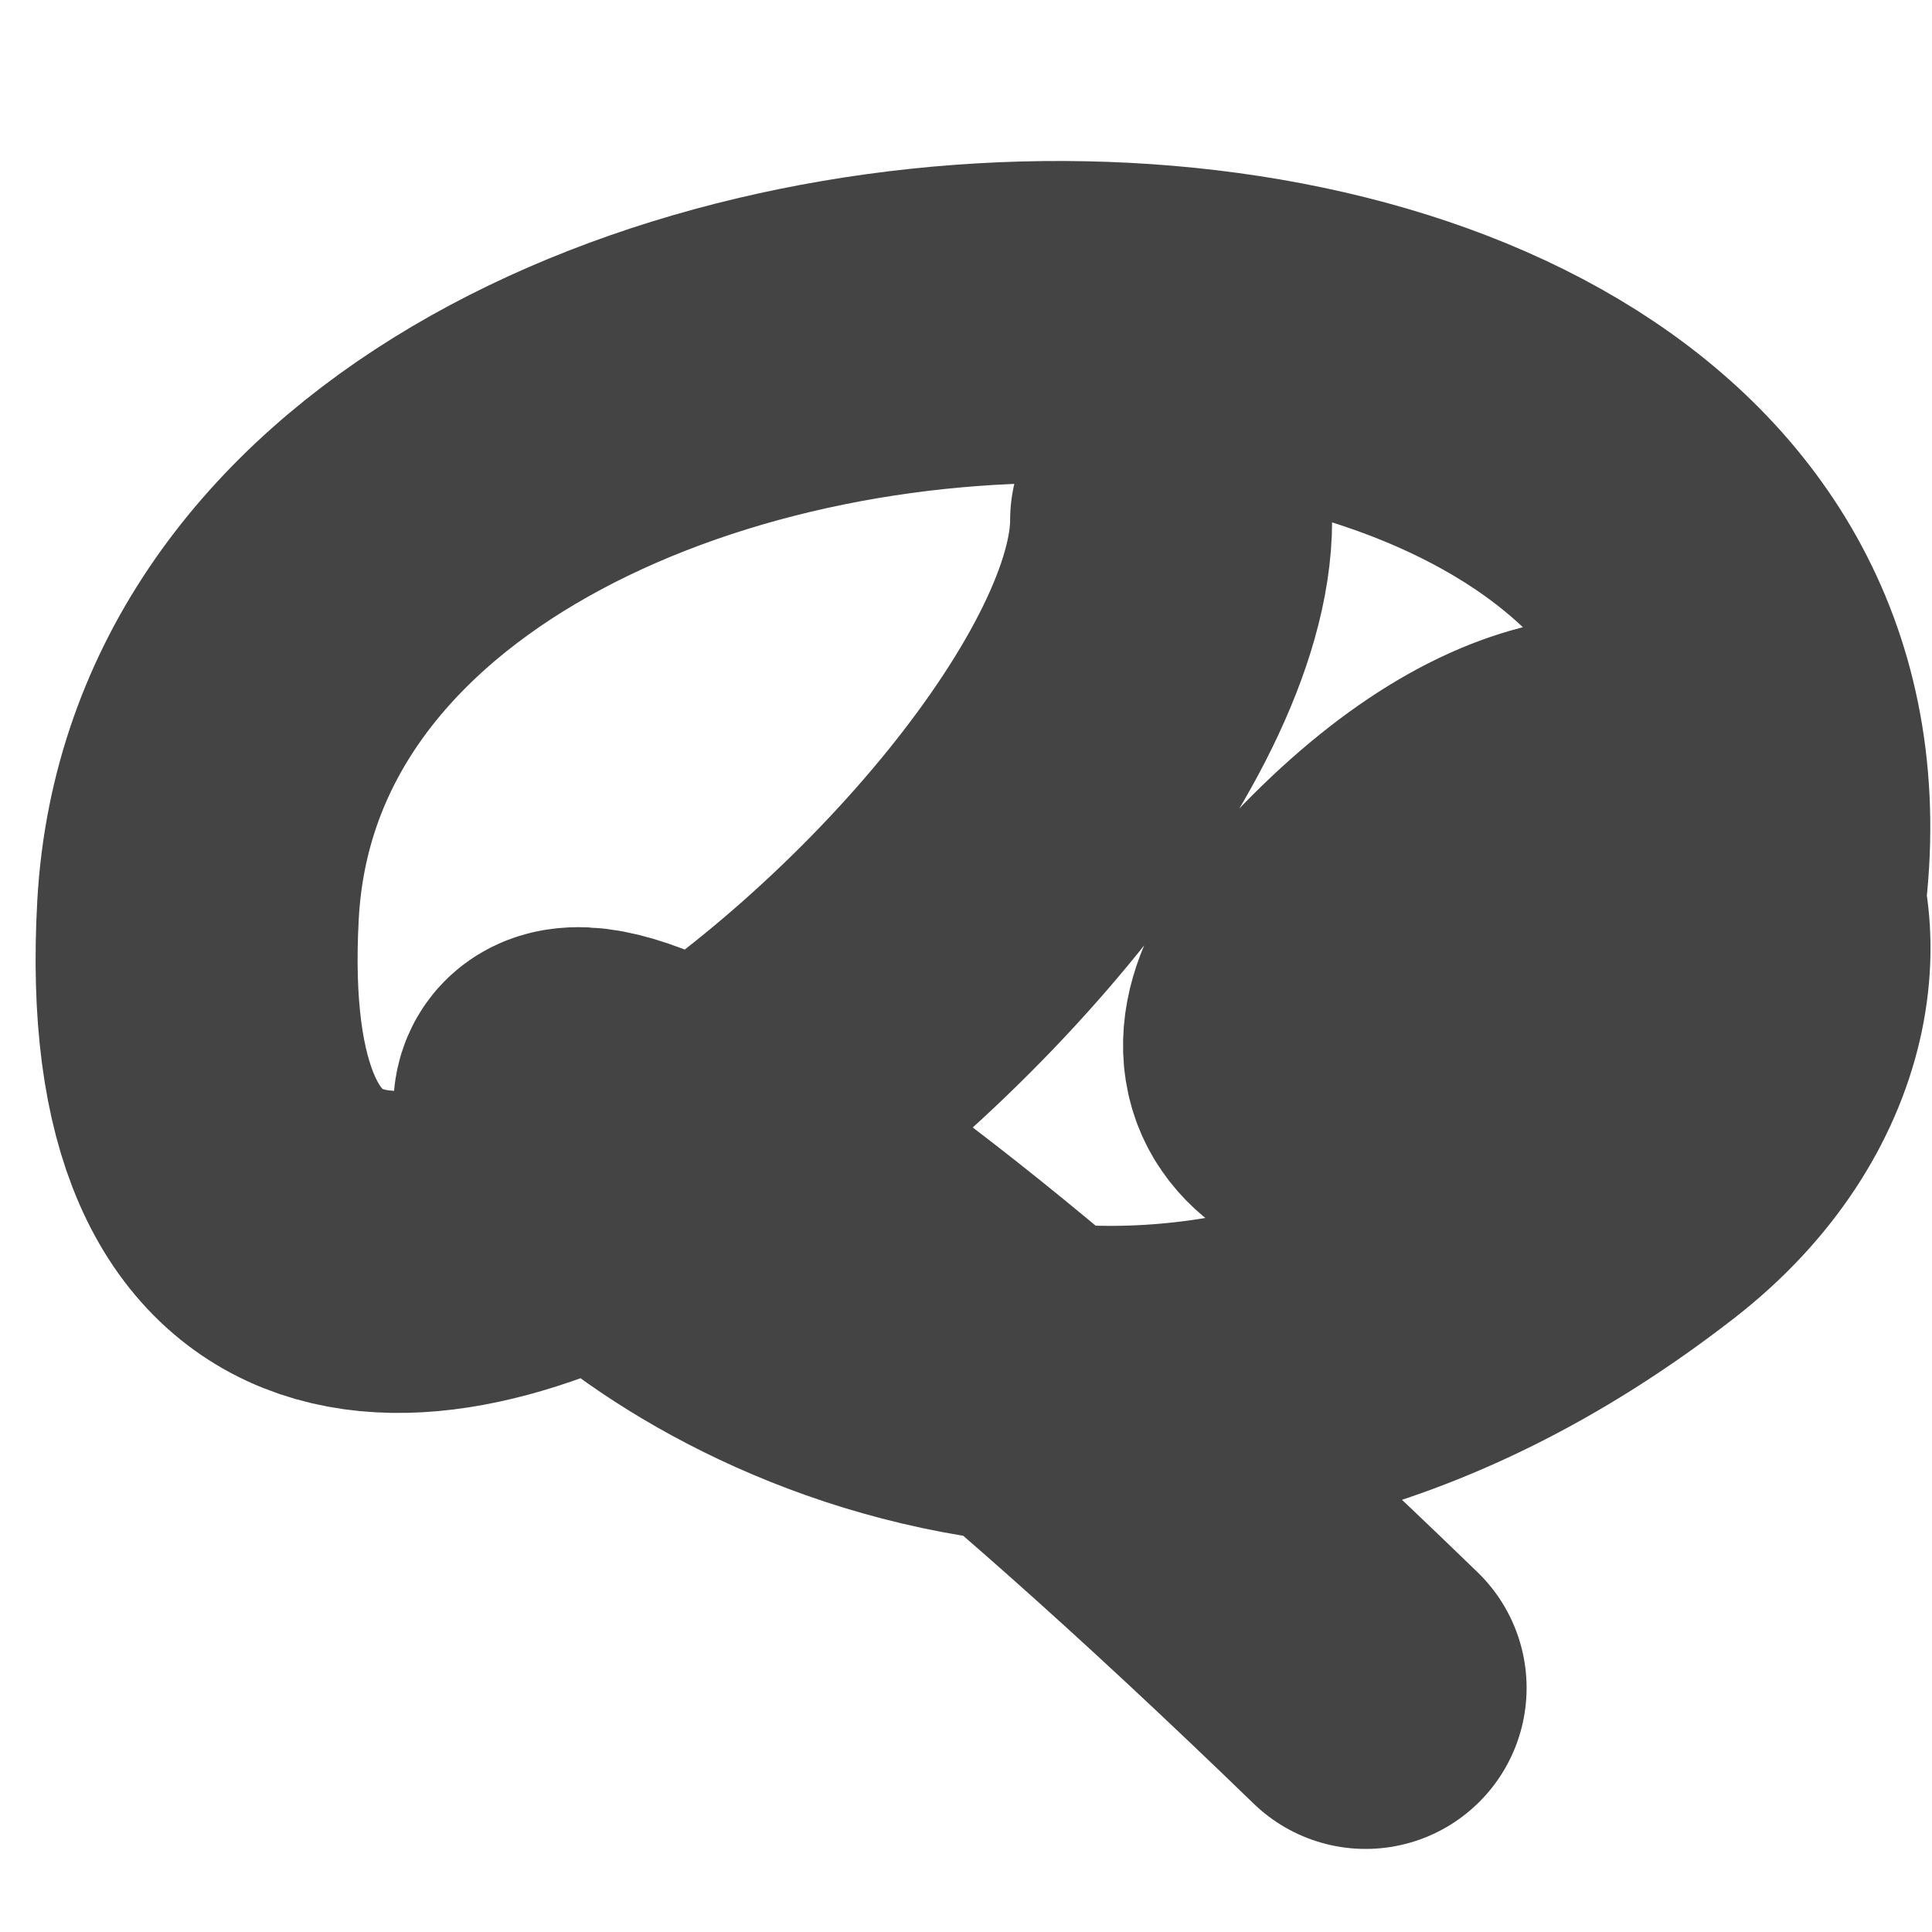
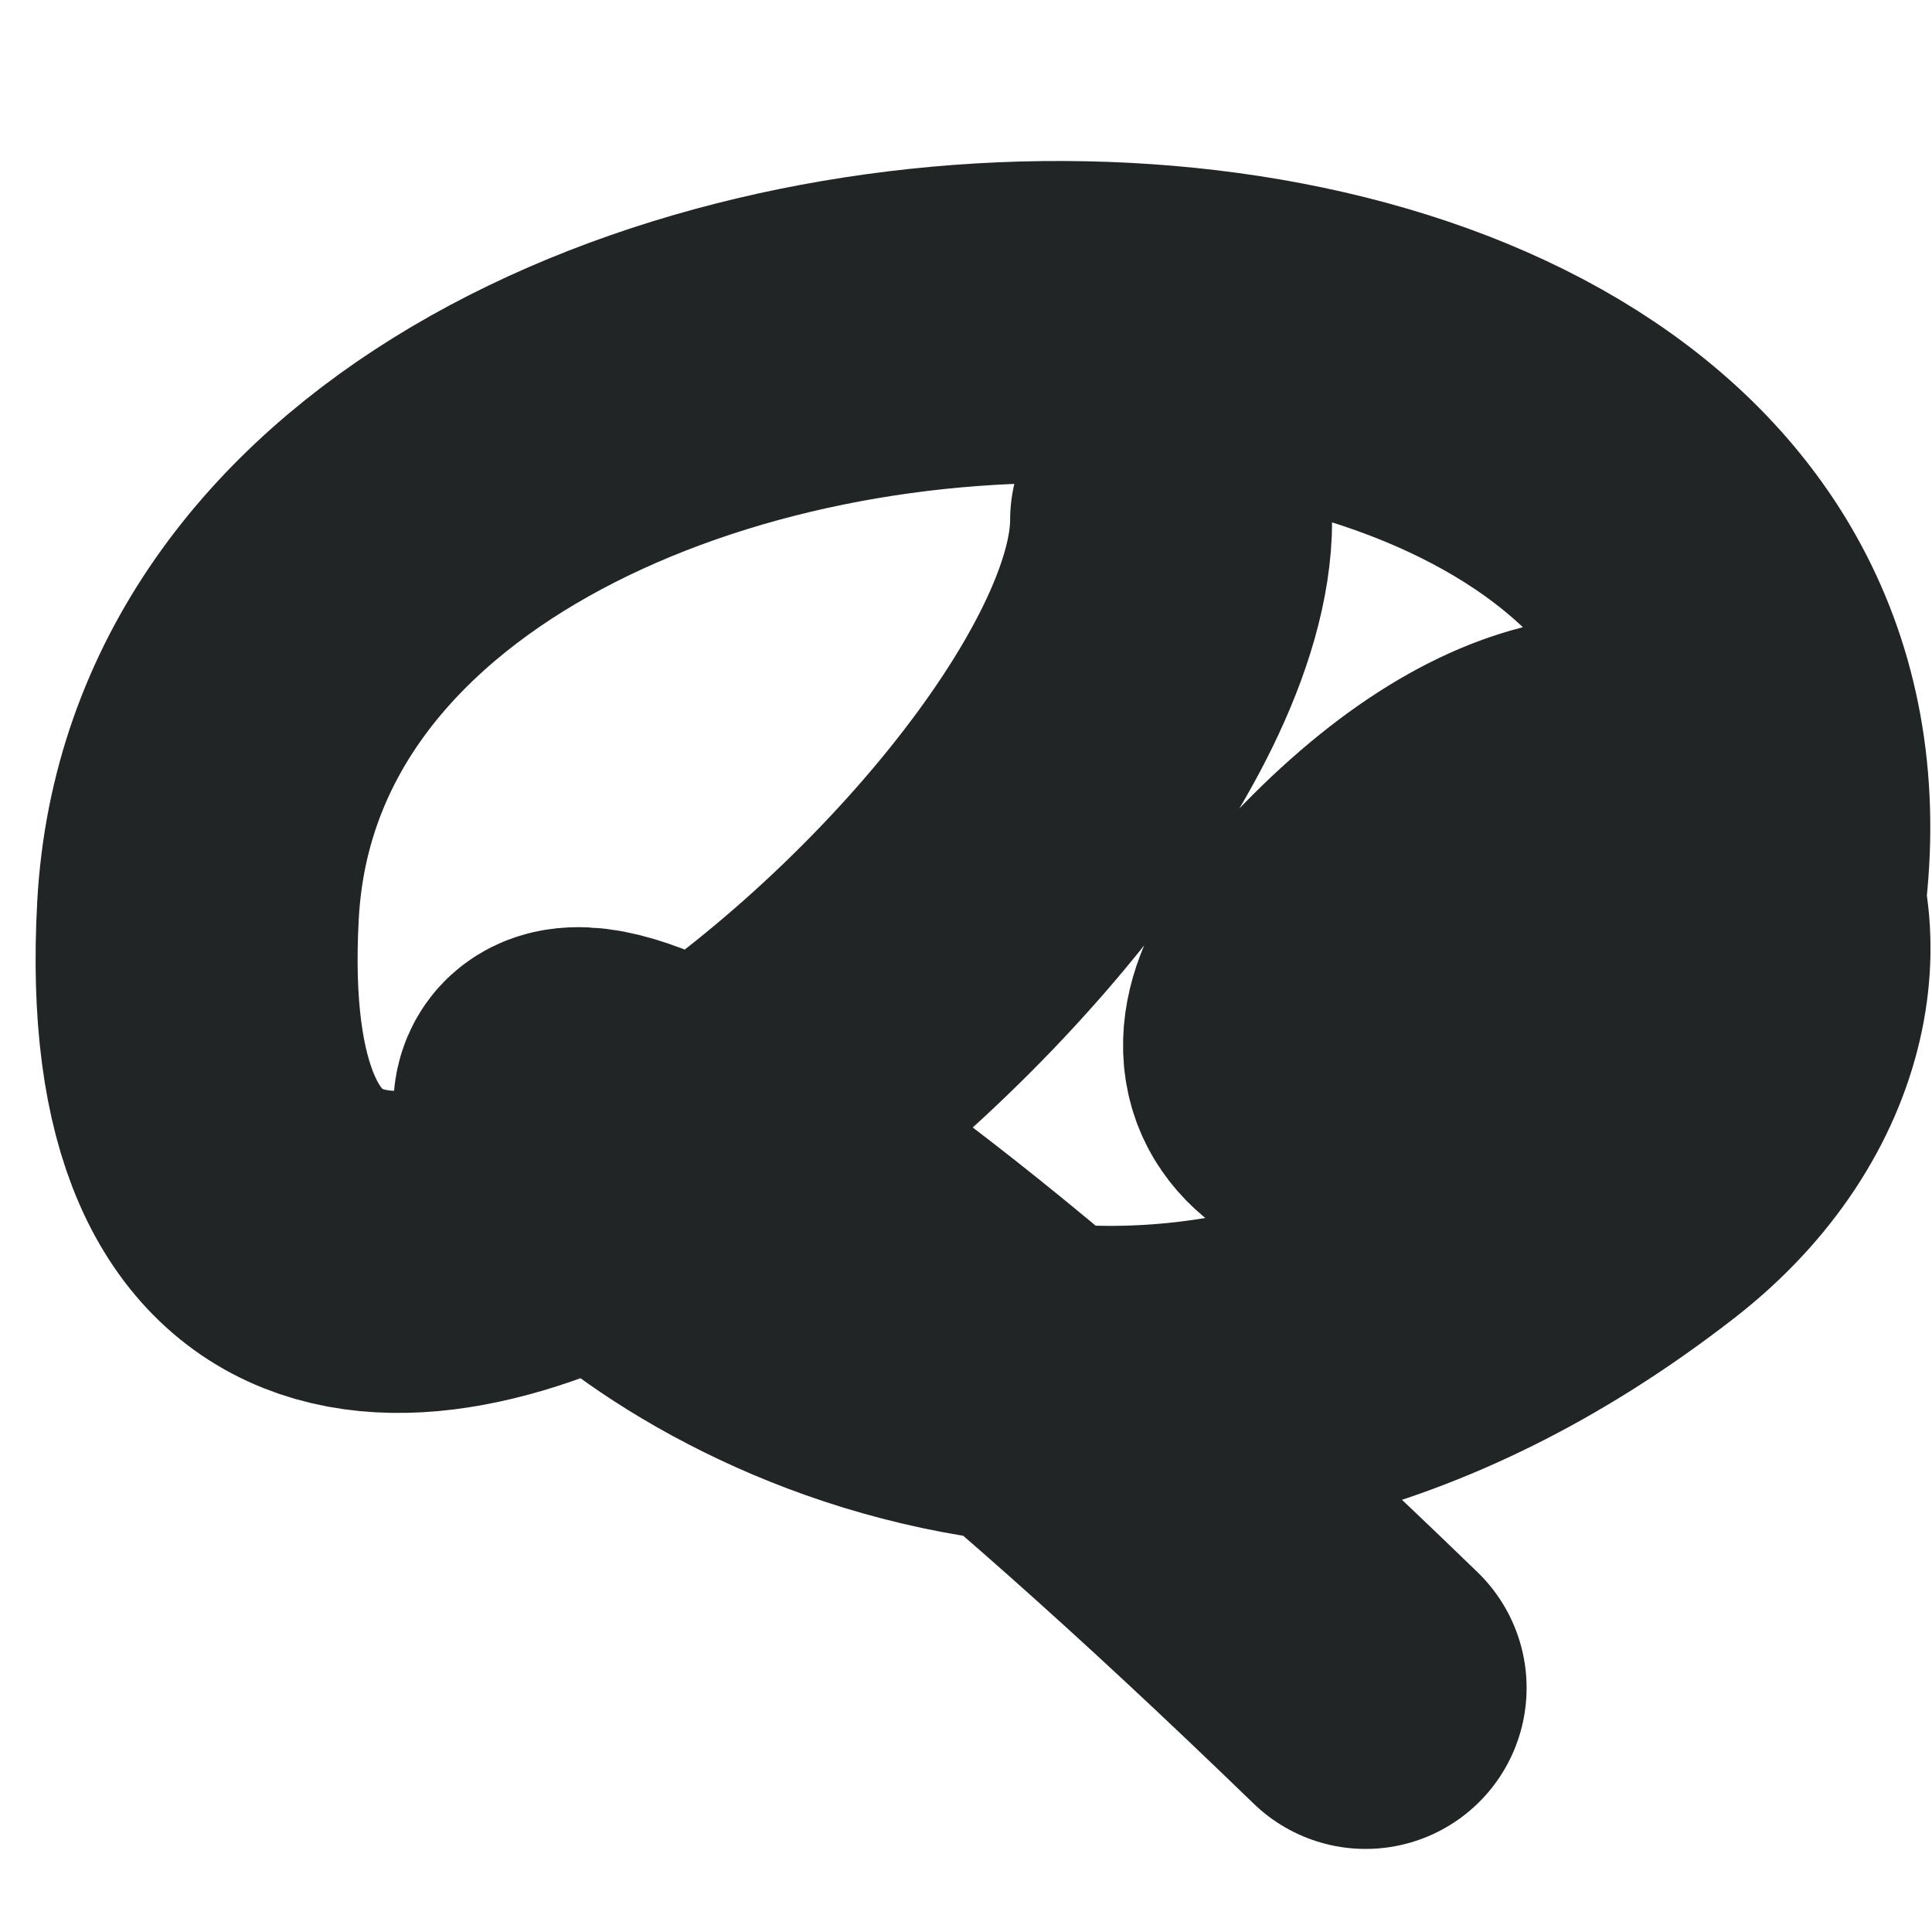
<svg xmlns="http://www.w3.org/2000/svg" width="0.375em" height="0.375em" viewBox="0 0 6 6" fill="none">
-   <path d="M4.241 5.242C-0.326 0.817 2.157 5.972 5.08 3.698C5.972 3.004 5.304 1.762 4.241 2.825C3.299 3.767 5.278 3.578 5.416 3.093C6.209 0.318 0.751 0.378 0.615 2.825C0.476 5.33 3.637 2.774 3.637 1.616" stroke="#444444" stroke-linecap="round" />
+   <path d="M4.241 5.242C-0.326 0.817 2.157 5.972 5.08 3.698C5.972 3.004 5.304 1.762 4.241 2.825C3.299 3.767 5.278 3.578 5.416 3.093C6.209 0.318 0.751 0.378 0.615 2.825C0.476 5.33 3.637 2.774 3.637 1.616" stroke="#222525" stroke-linecap="round" />
</svg>
